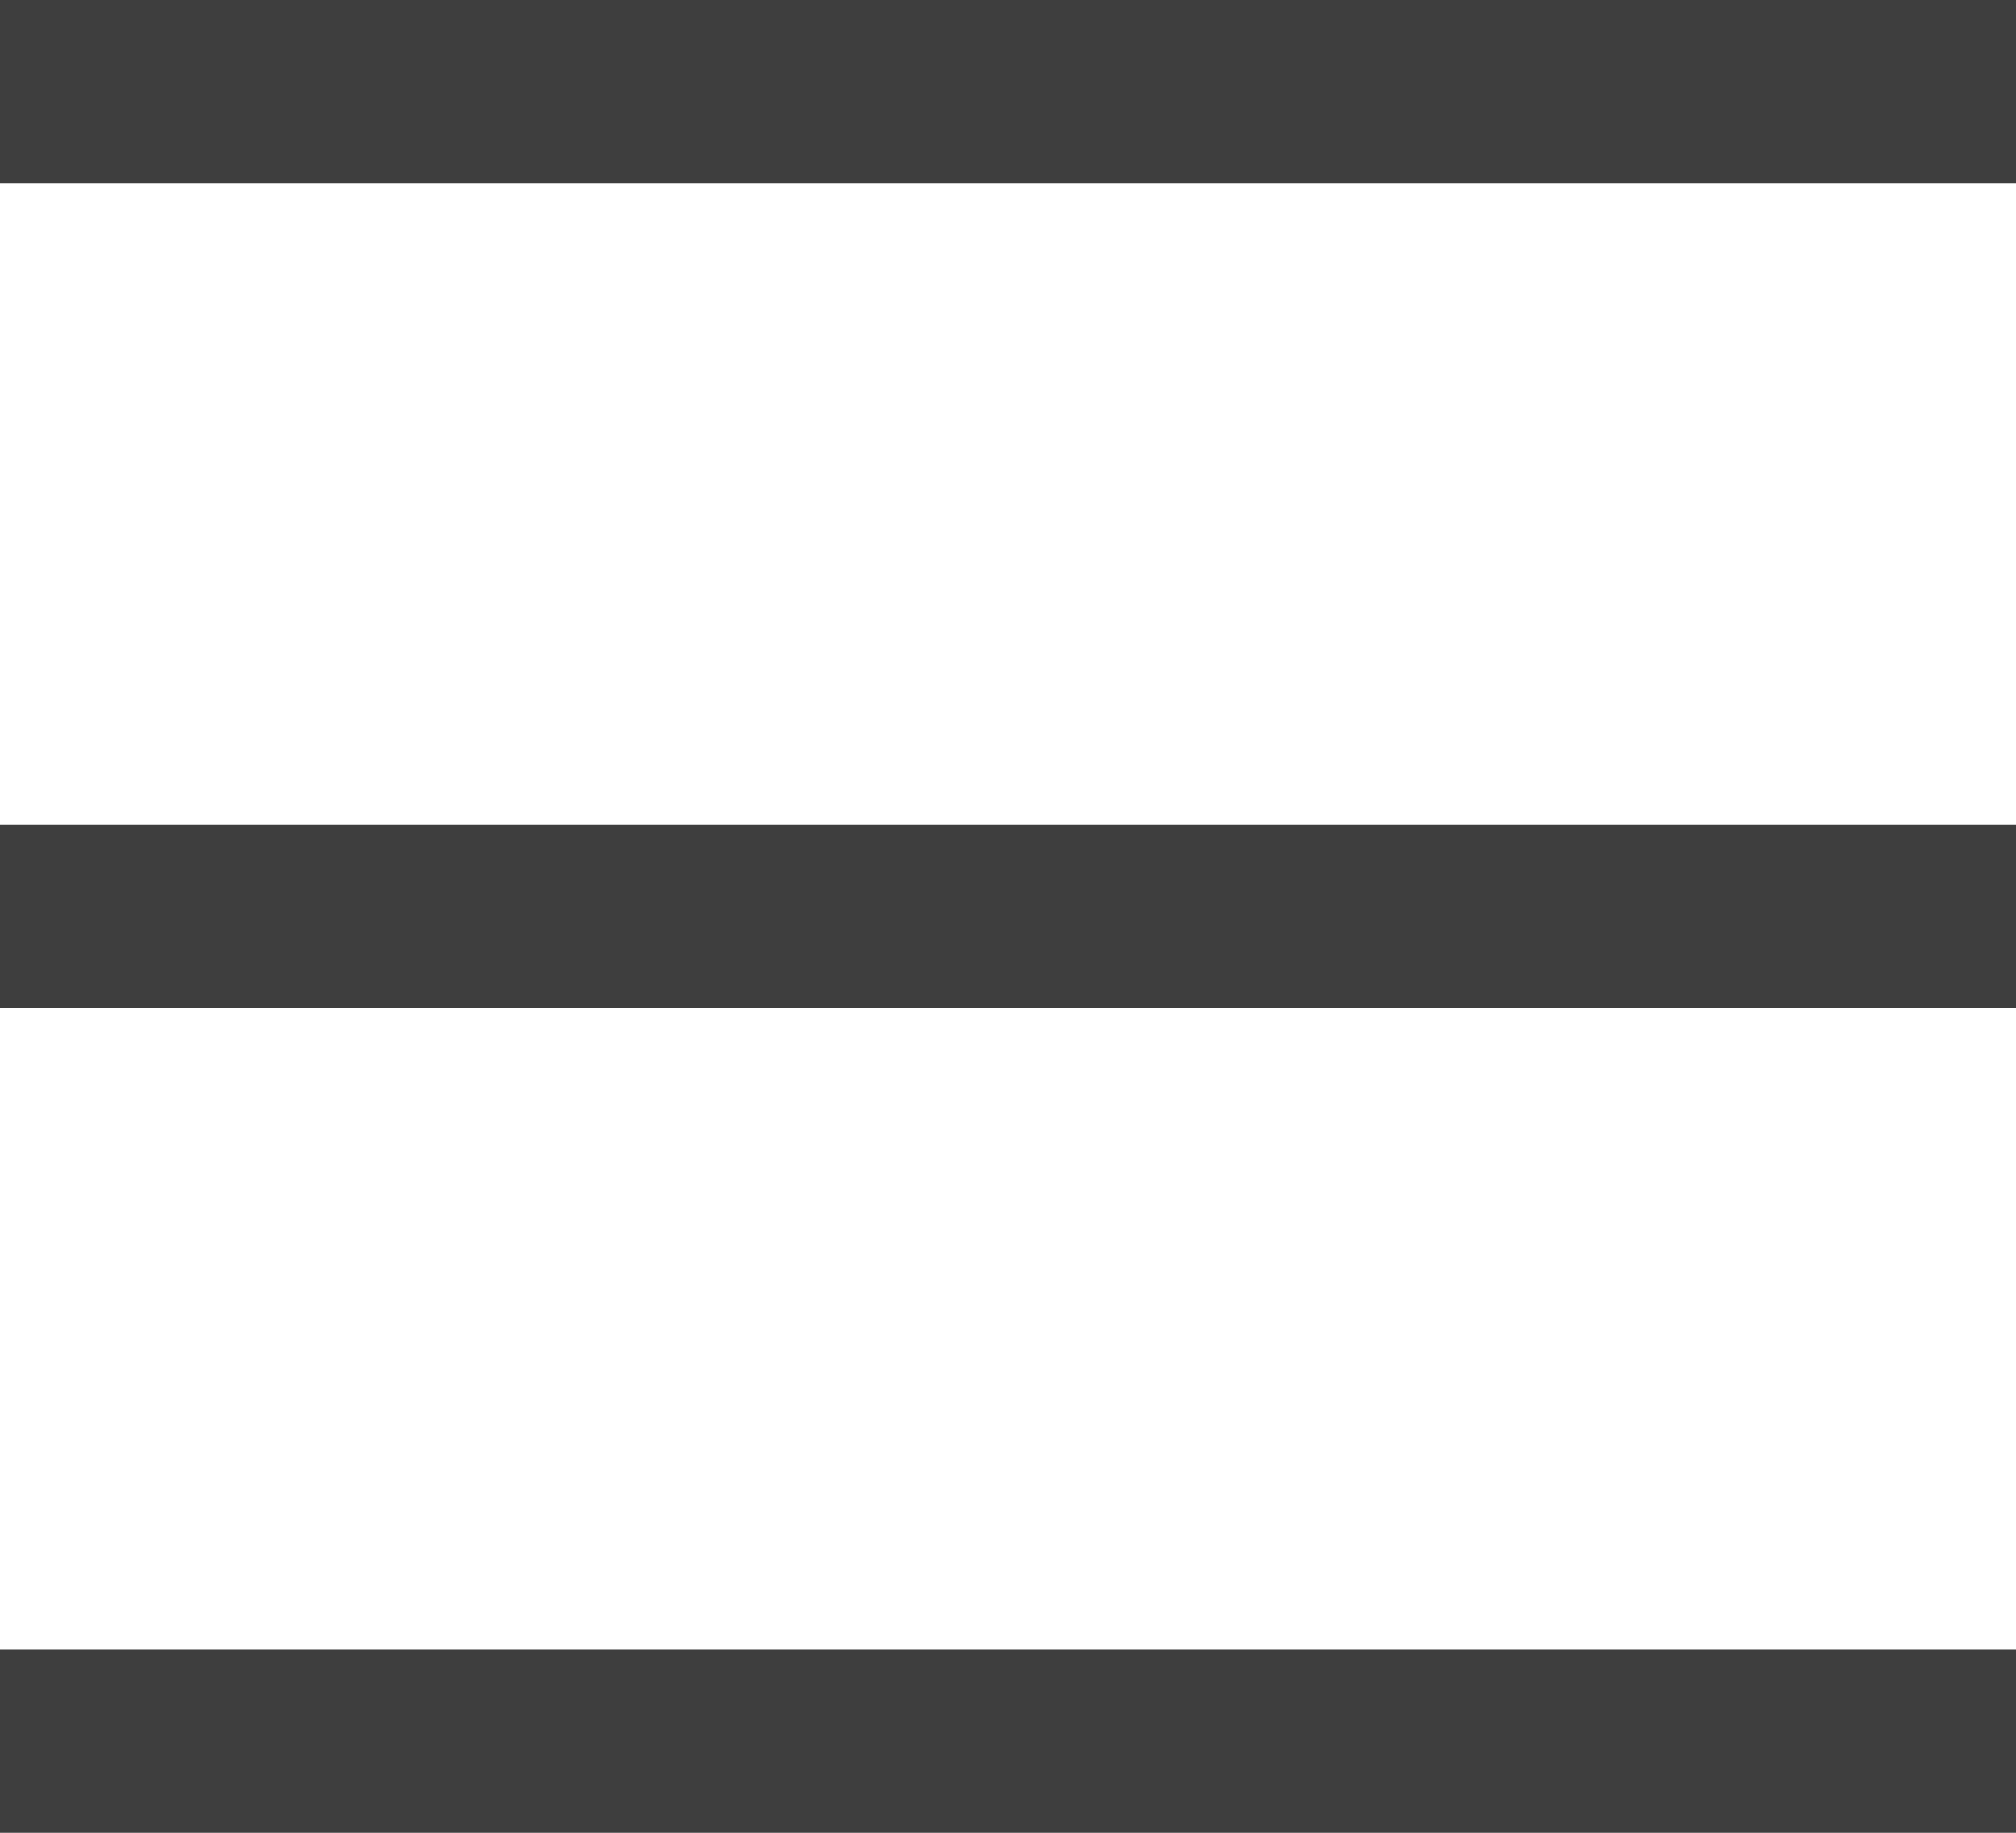
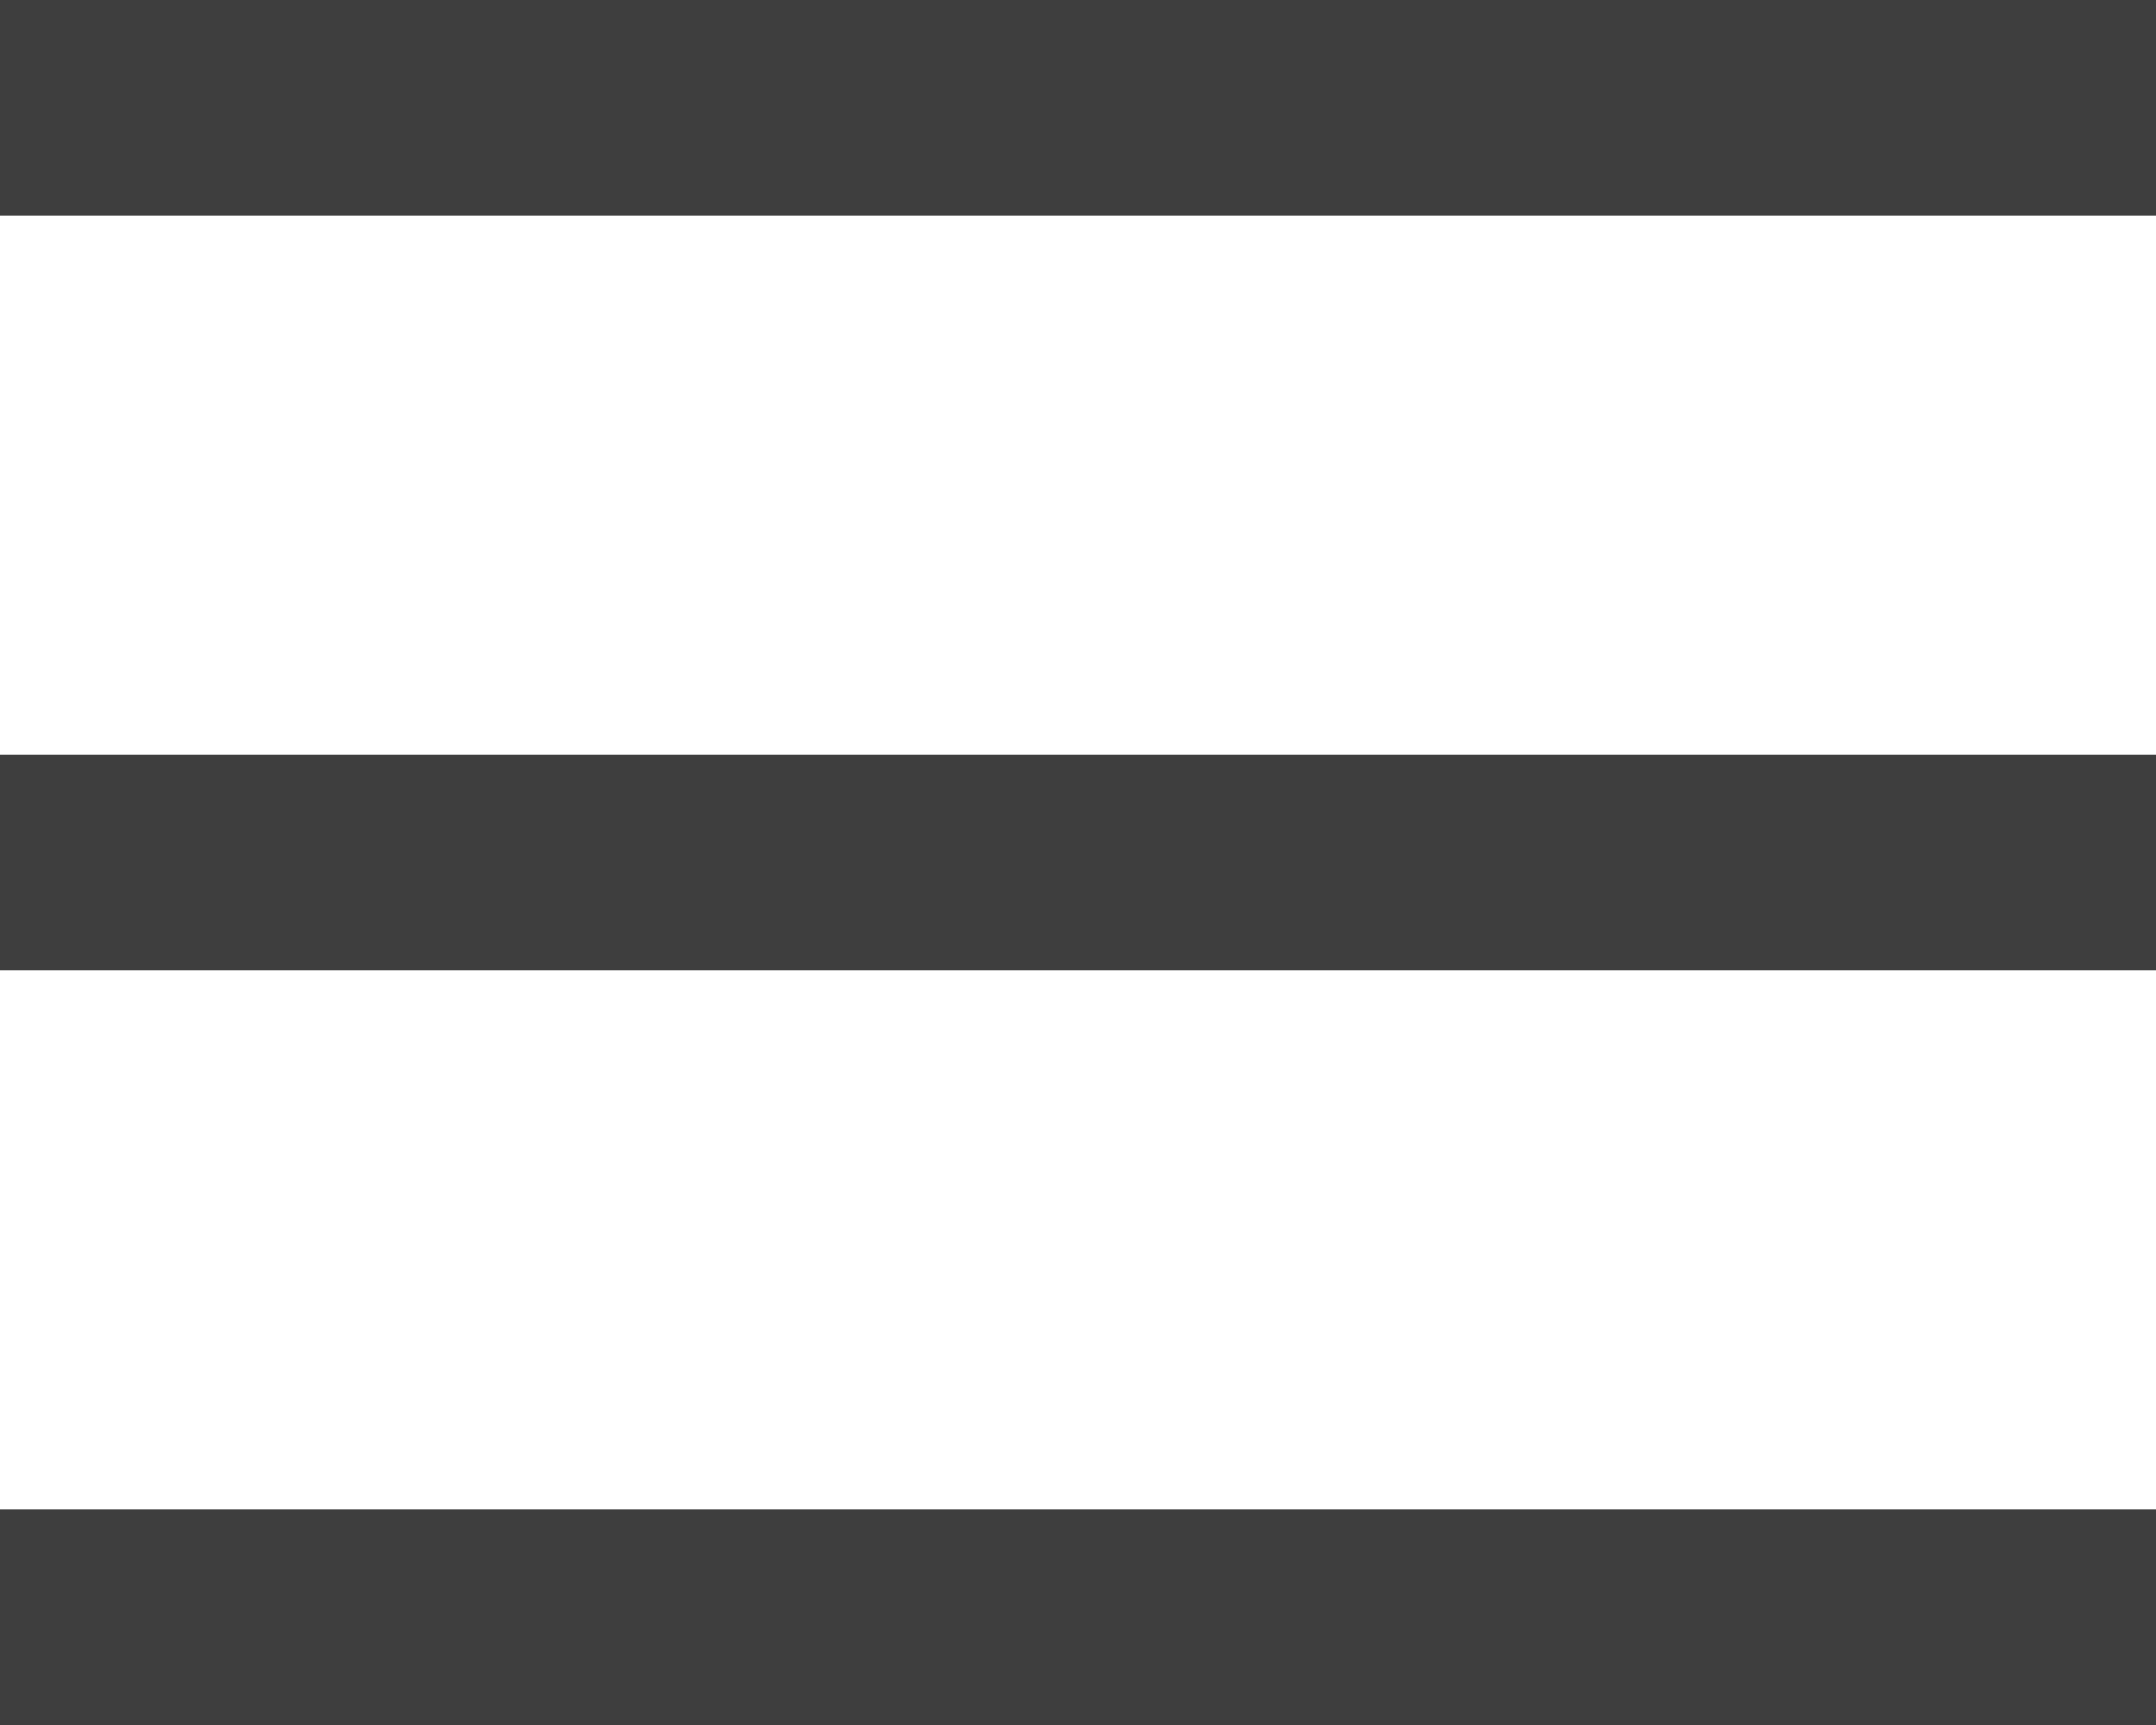
- <svg xmlns="http://www.w3.org/2000/svg" width="22px" height="20px" viewBox="0 0 22 20" version="1.1">
-   <g id="Combined-Shape" stroke="none" stroke-width="1" fill="none" fill-rule="evenodd">
-     <path d="M0,1 L22,1 L0,1 Z M0,10 L22,10 L0,10 Z M0,19 L22,19 L0,19 Z" stroke="#3E3E3E" stroke-width="2" />
+ <svg xmlns="http://www.w3.org/2000/svg" width="20px" height="16px" viewBox="0 0 20 16" version="1.1">
+   <g id="Page-1" stroke="none" stroke-width="1" fill="none" fill-rule="evenodd">
+     <g id="190520_Mobile-Copy" transform="translate(-15, -36)" fill="#3E3E3E">
+       <g id="bar" transform="translate(14, 36)">
+         <g id="Combined-Shape">
+           <g id="m-menu2" transform="translate(1, 0)">
+             <rect id="Rectangle" fill-rule="nonzero" x="0" y="14" width="20" height="2" />
+             <rect id="Rectangle" fill-rule="nonzero" x="0" y="7" width="20" height="2" />
+             <rect id="Rectangle" fill-rule="nonzero" x="0" y="0" width="20" height="2" />
+           </g>
+         </g>
+       </g>
+     </g>
  </g>
</svg>
